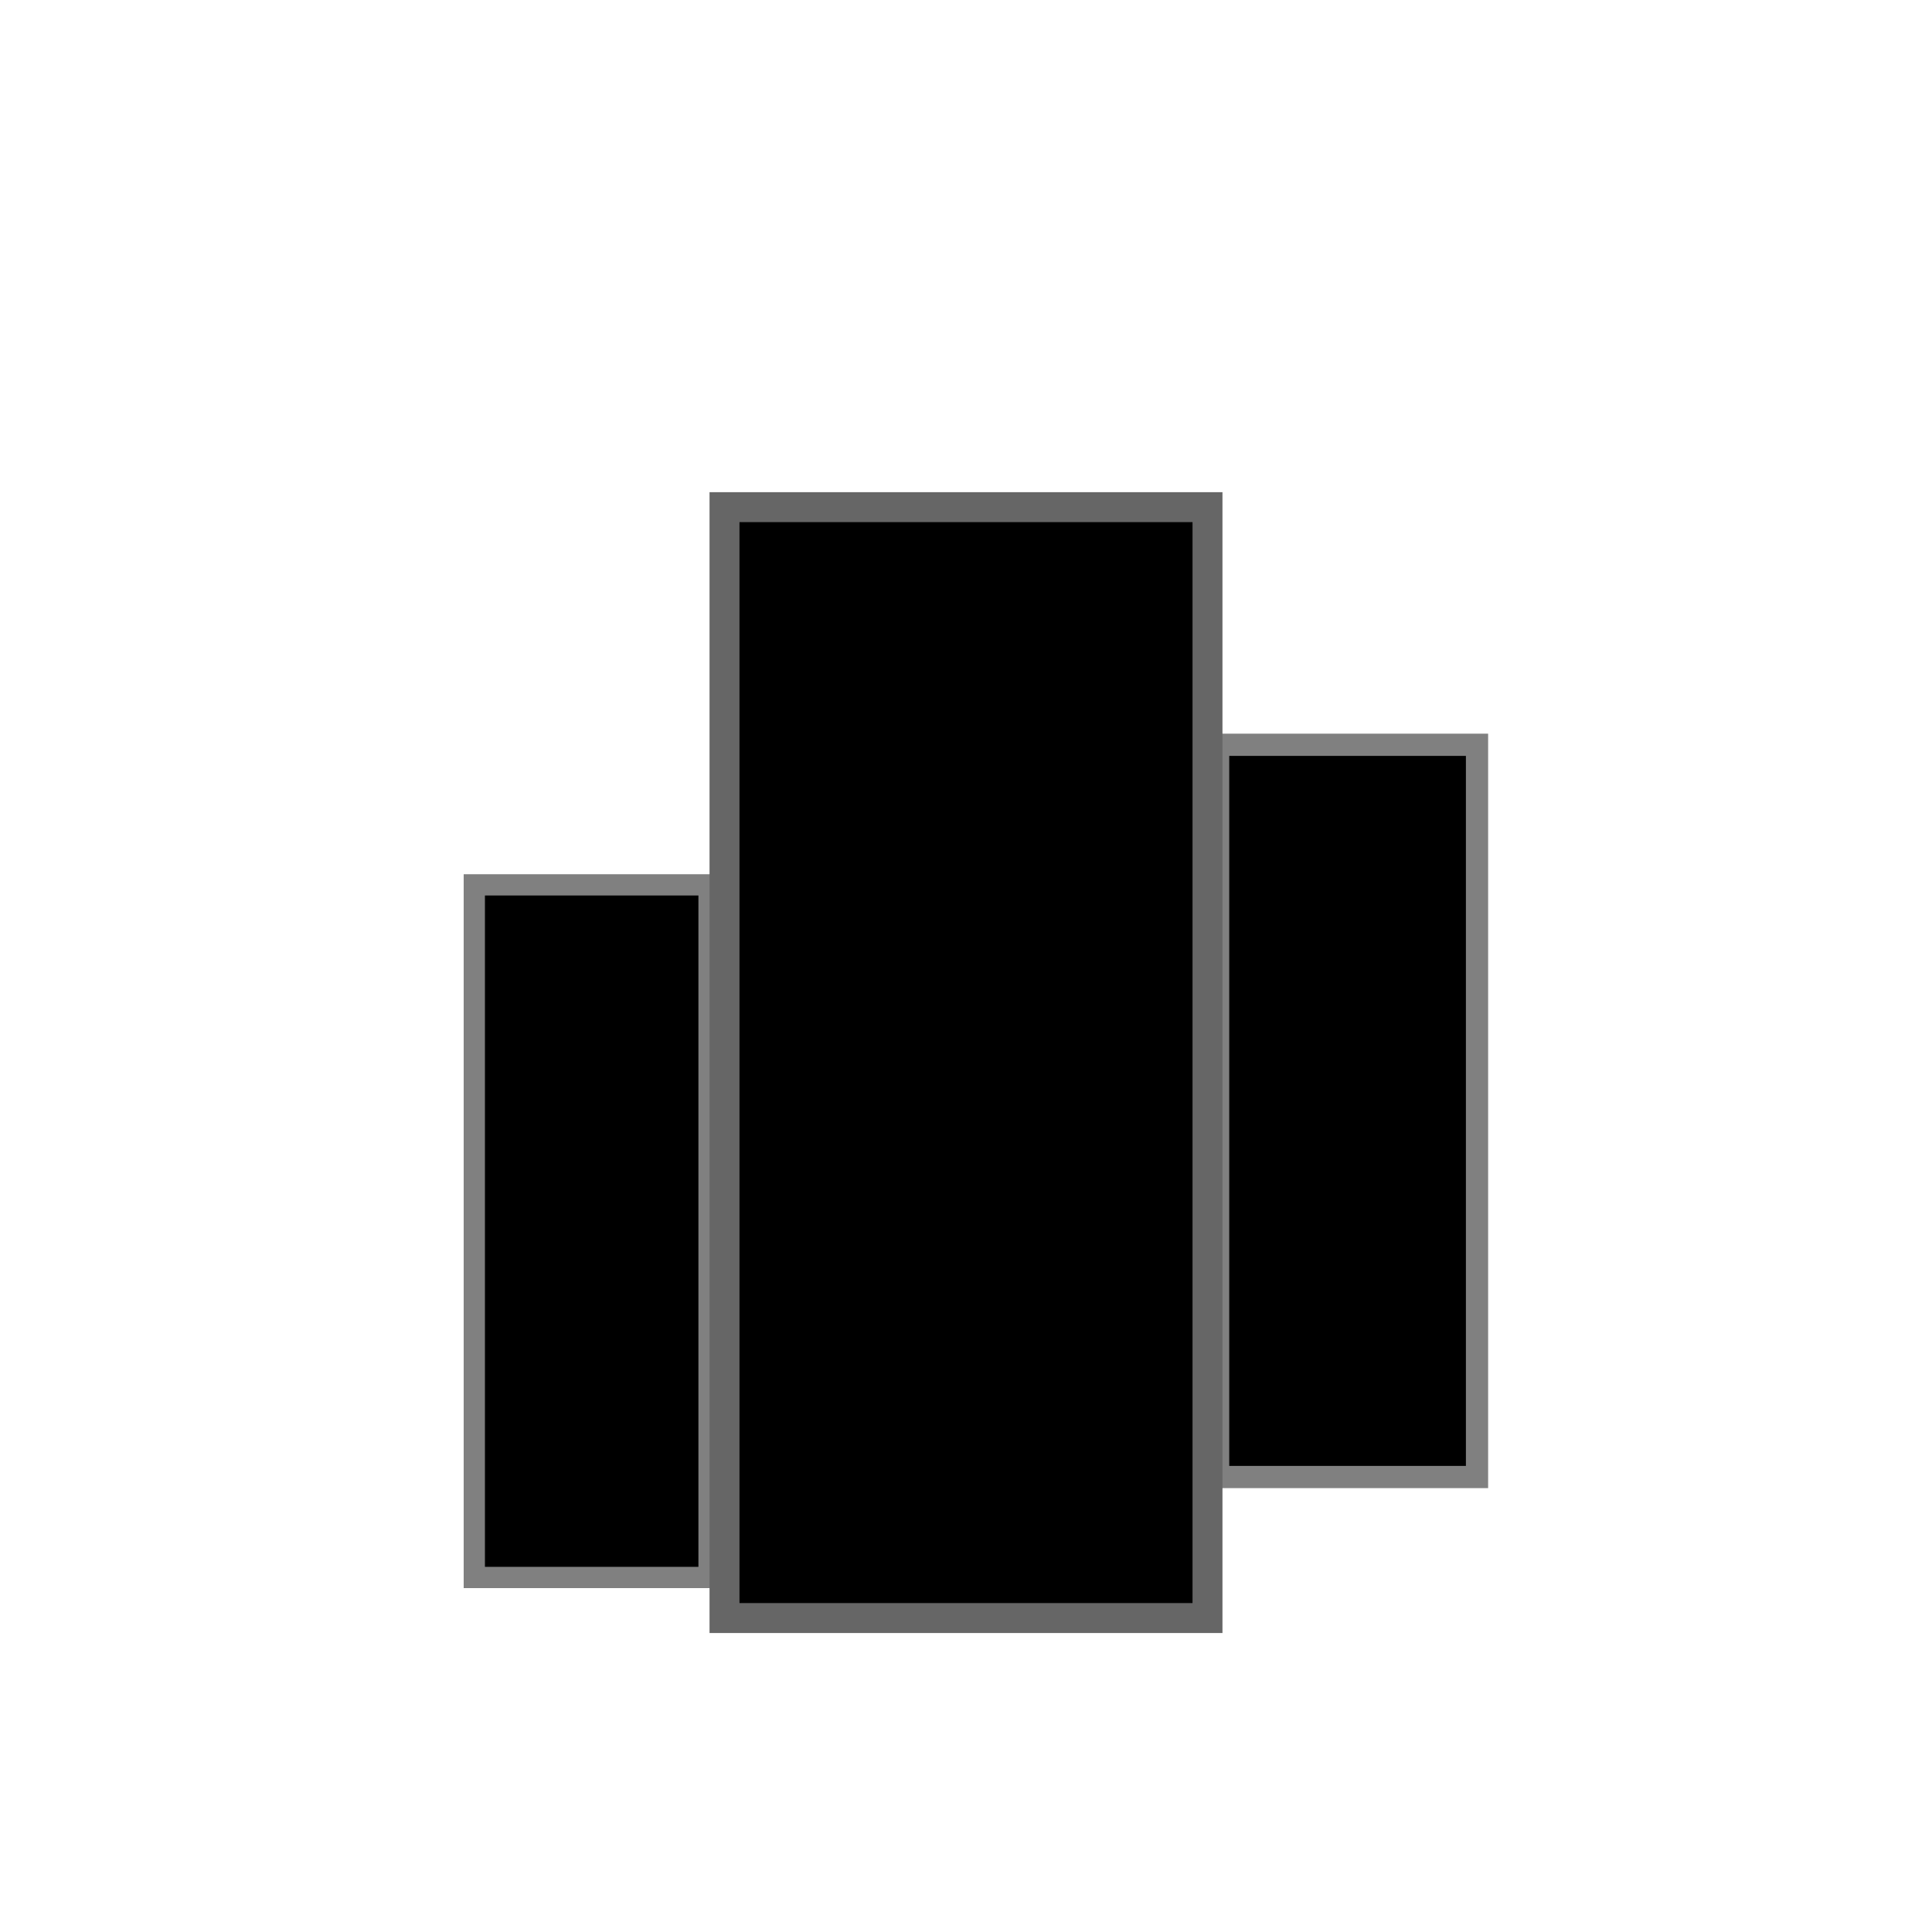
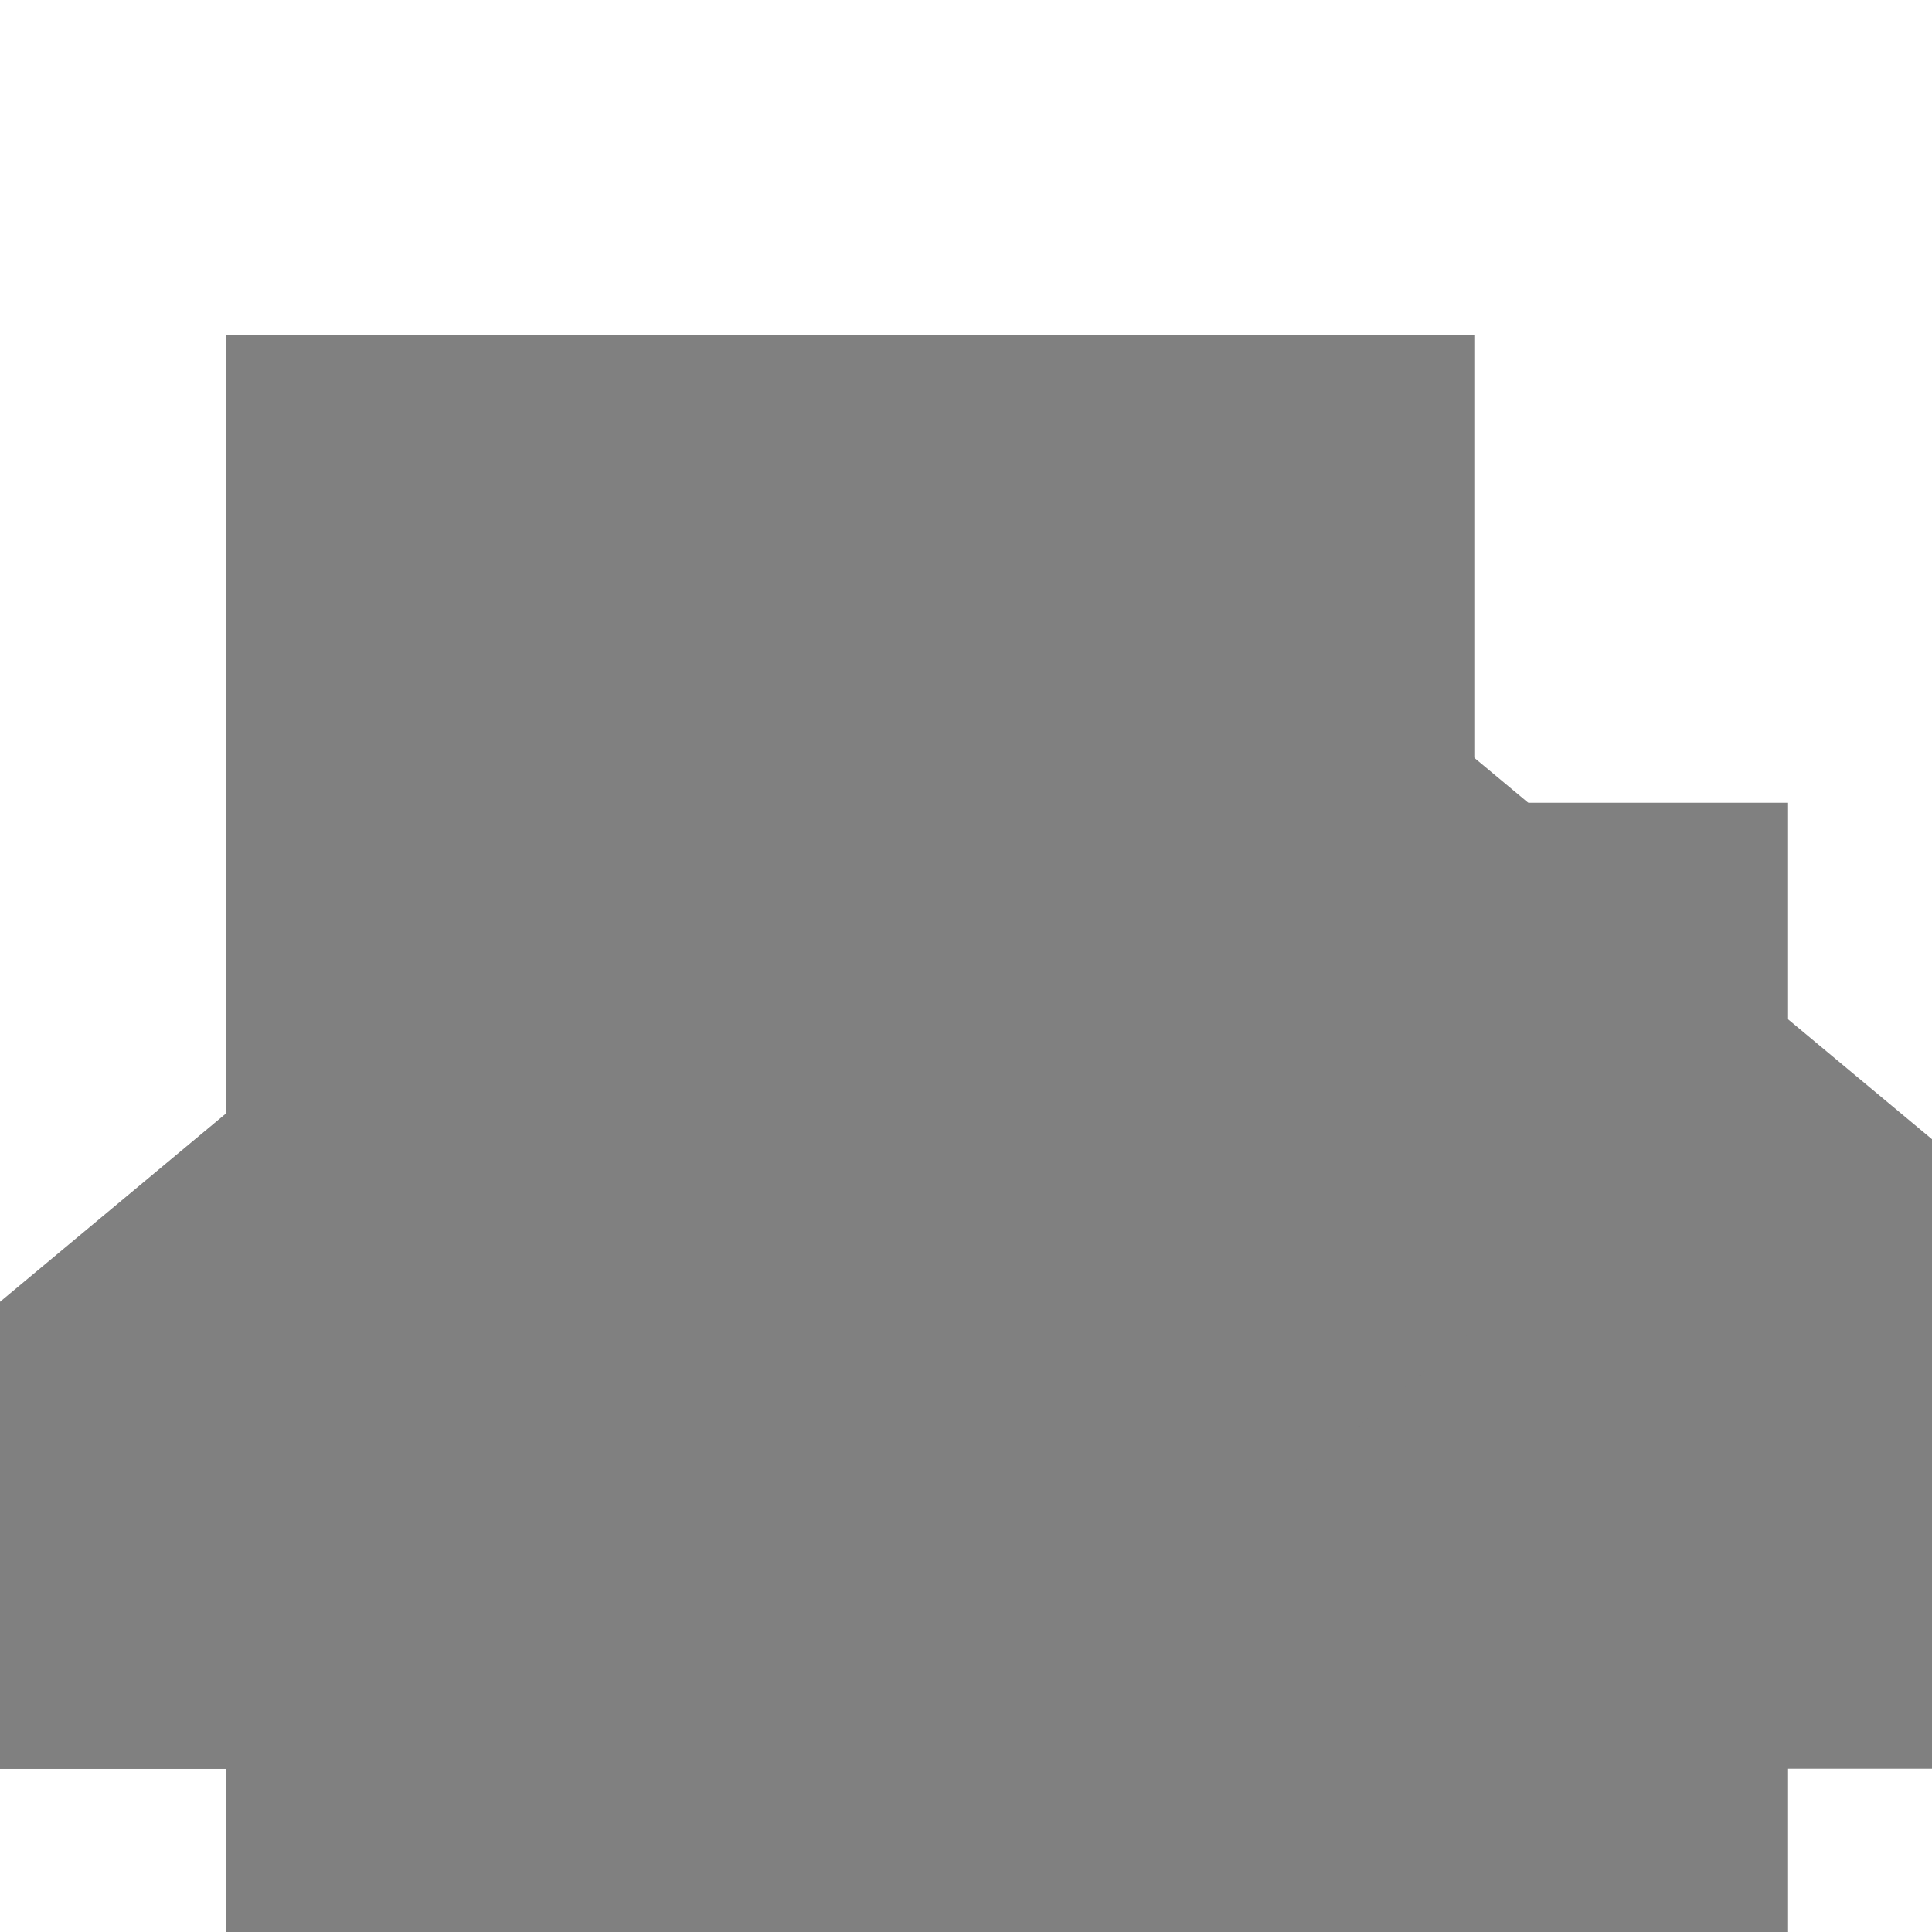
<svg xmlns="http://www.w3.org/2000/svg" viewBox="-1 -1 2 2" version="1.1" id="svg6">
  <defs id="defs6" />
-   <path d="m -0.5,-0.075 h 0.234 v 0.7 H -0.5 Z" fill="currentColor" data-color-role="fill_blend" id="path1" style="stroke:none;stroke-width:0.685" />
-   <path d="M -0.509,-0.084 H -0.266 v 0.717 h -0.243 z" fill="none" stroke="#000000" stroke-width="0.022" id="path2" style="stroke:#808080" />
-   <path d="m 0.25,-0.225 h 0.275 v 0.75 H 0.25 Z" fill="currentColor" data-color-role="fill_blend" id="path3" style="stroke:none;stroke-width:0.742" />
-   <path d="M 0.261,-0.229 H 0.529 V 0.529 H 0.261 Z" fill="none" stroke="#000000" stroke-width="0.023" id="path4" style="fill:none;stroke:#808080" />
-   <path d="M -0.25 -0.475 L 0.25 -0.475 L 0.25 0.675 L -0.25 0.675 Z" fill="currentColor" data-color-role="fill_blend" id="path5" style="stroke:none" />
-   <path d="M -0.25 -0.475 L 0.25 -0.475 L 0.25 0.675 L -0.25 0.675 Z" fill="none" stroke="#000000" stroke-width="0.031" id="path6" style="stroke:#666666" />
+   <path style="vector-effect:non-scaling-stroke;fill:#000000;stroke-width:1;stroke-dasharray:none;-inkscape-stroke:hairline;stroke:none" d="M 0.026,0.143 0.026,-0.153 v -0.137 h 0.388 v 0.79 h -0.063 v -0.169 h 0.05 l -0.3,-0.25 z" id="path4-4" />
+   <path d="m -0.199,0.331 h 0.6 l -0.3,-0.25 z" id="path3-7" style="vector-effect:non-scaling-stroke;fill:#000000;stroke:none;stroke-width:1;stroke-dasharray:none;-inkscape-stroke:hairline" />
+   <path d="m -0.149,0.331 h 0.5 v 0.375 h -0.5 z" fill="none" stroke="#000000" stroke-width="0.031" id="path2-7" style="vector-effect:non-scaling-stroke;stroke:#808080;stroke-width:1;stroke-dasharray:none;-inkscape-stroke:hairline" />
+   <path d="m -0.149,0.331 h 0.5 v 0.375 h -0.5 z" fill="none" stroke="#000000" stroke-width="0.031" id="path2-2" style="vector-effect:non-scaling-stroke;fill:#000000;stroke:none;stroke-width:1;stroke-dasharray:none;-inkscape-stroke:hairline" />
+   <path style="vector-effect:non-scaling-stroke;fill:#000000;stroke:none;stroke-width:1;stroke-dasharray:none;-inkscape-stroke:hairline" d="m -0.266,0.5 h 0.117 V 0.331 h -0.05 L 0.026,0.143 v -0.296 h -0.292 z" id="path2-6-6" />
+   <path d="m -0.199,0.331 h 0.6 l -0.3,-0.25 z" id="path3" style="vector-effect:non-scaling-stroke;fill:none;stroke:#808080;stroke-width:1;stroke-dasharray:none;-inkscape-stroke:hairline" />
+   <path style="vector-effect:non-scaling-stroke;fill:none;stroke:#808080;stroke-width:1;stroke-dasharray:none;-inkscape-stroke:hairline" d="m -0.266,0.5 h 0.117 V 0.331 h -0.05 L 0.026,0.143 v -0.296 h -0.292 z" id="path2" />
+   <path style="vector-effect:non-scaling-stroke;fill:none;stroke:#808080;stroke-width:1;stroke-dasharray:none;-inkscape-stroke:hairline" d="m -0.266,0.5 h 0.117 V 0.331 h -0.05 L 0.026,0.143 v -0.296 h -0.292 z" id="path2-6" />
+   <path style="vector-effect:non-scaling-stroke;fill:none;stroke:#808080;stroke-width:1;stroke-dasharray:none;-inkscape-stroke:hairline" d="M 0.1,-0.15 V -0.1" id="path5" />
+   <path style="vector-effect:non-scaling-stroke;fill:none;stroke:#808080;stroke-width:1;stroke-dasharray:none;-inkscape-stroke:hairline" d="m 0.25,-0.062 v 0.05" id="path5-3" />
+   <path style="vector-effect:non-scaling-stroke;fill:none;stroke:#808080;stroke-width:1;stroke-dasharray:none;-inkscape-stroke:hairline" d="m -0.168,-0.051 v 0.05" id="path5-2" />
</svg>
